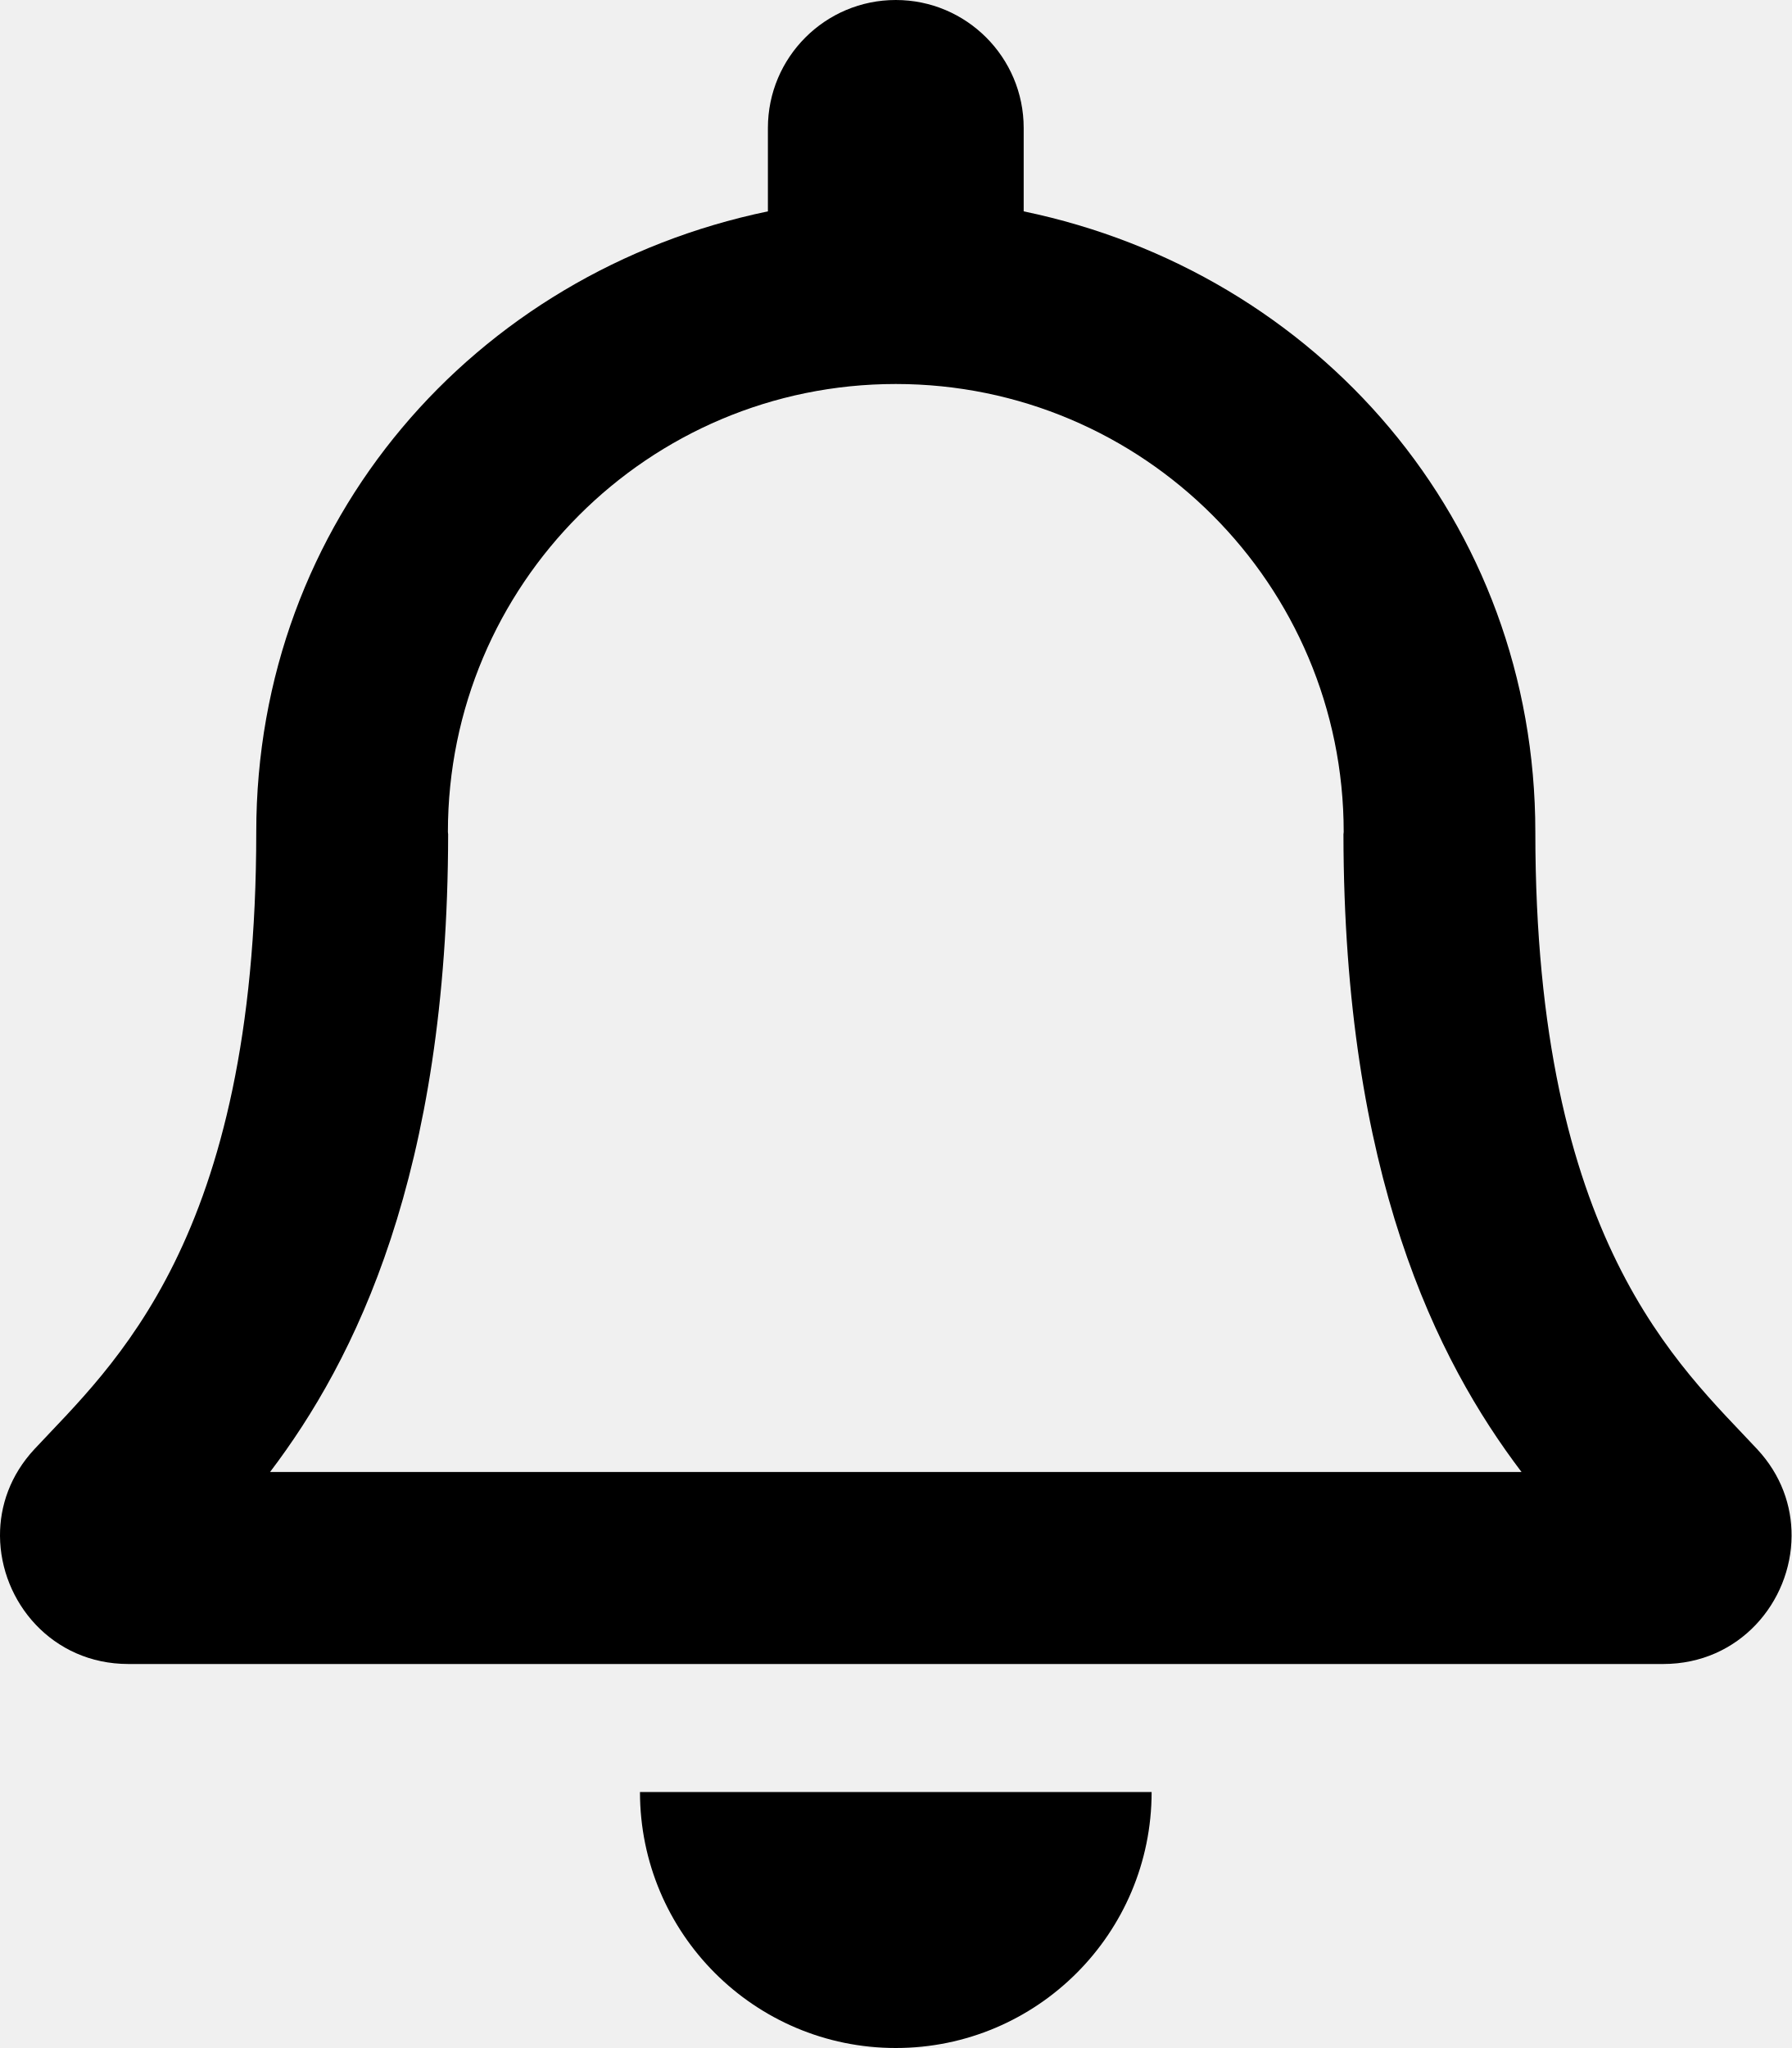
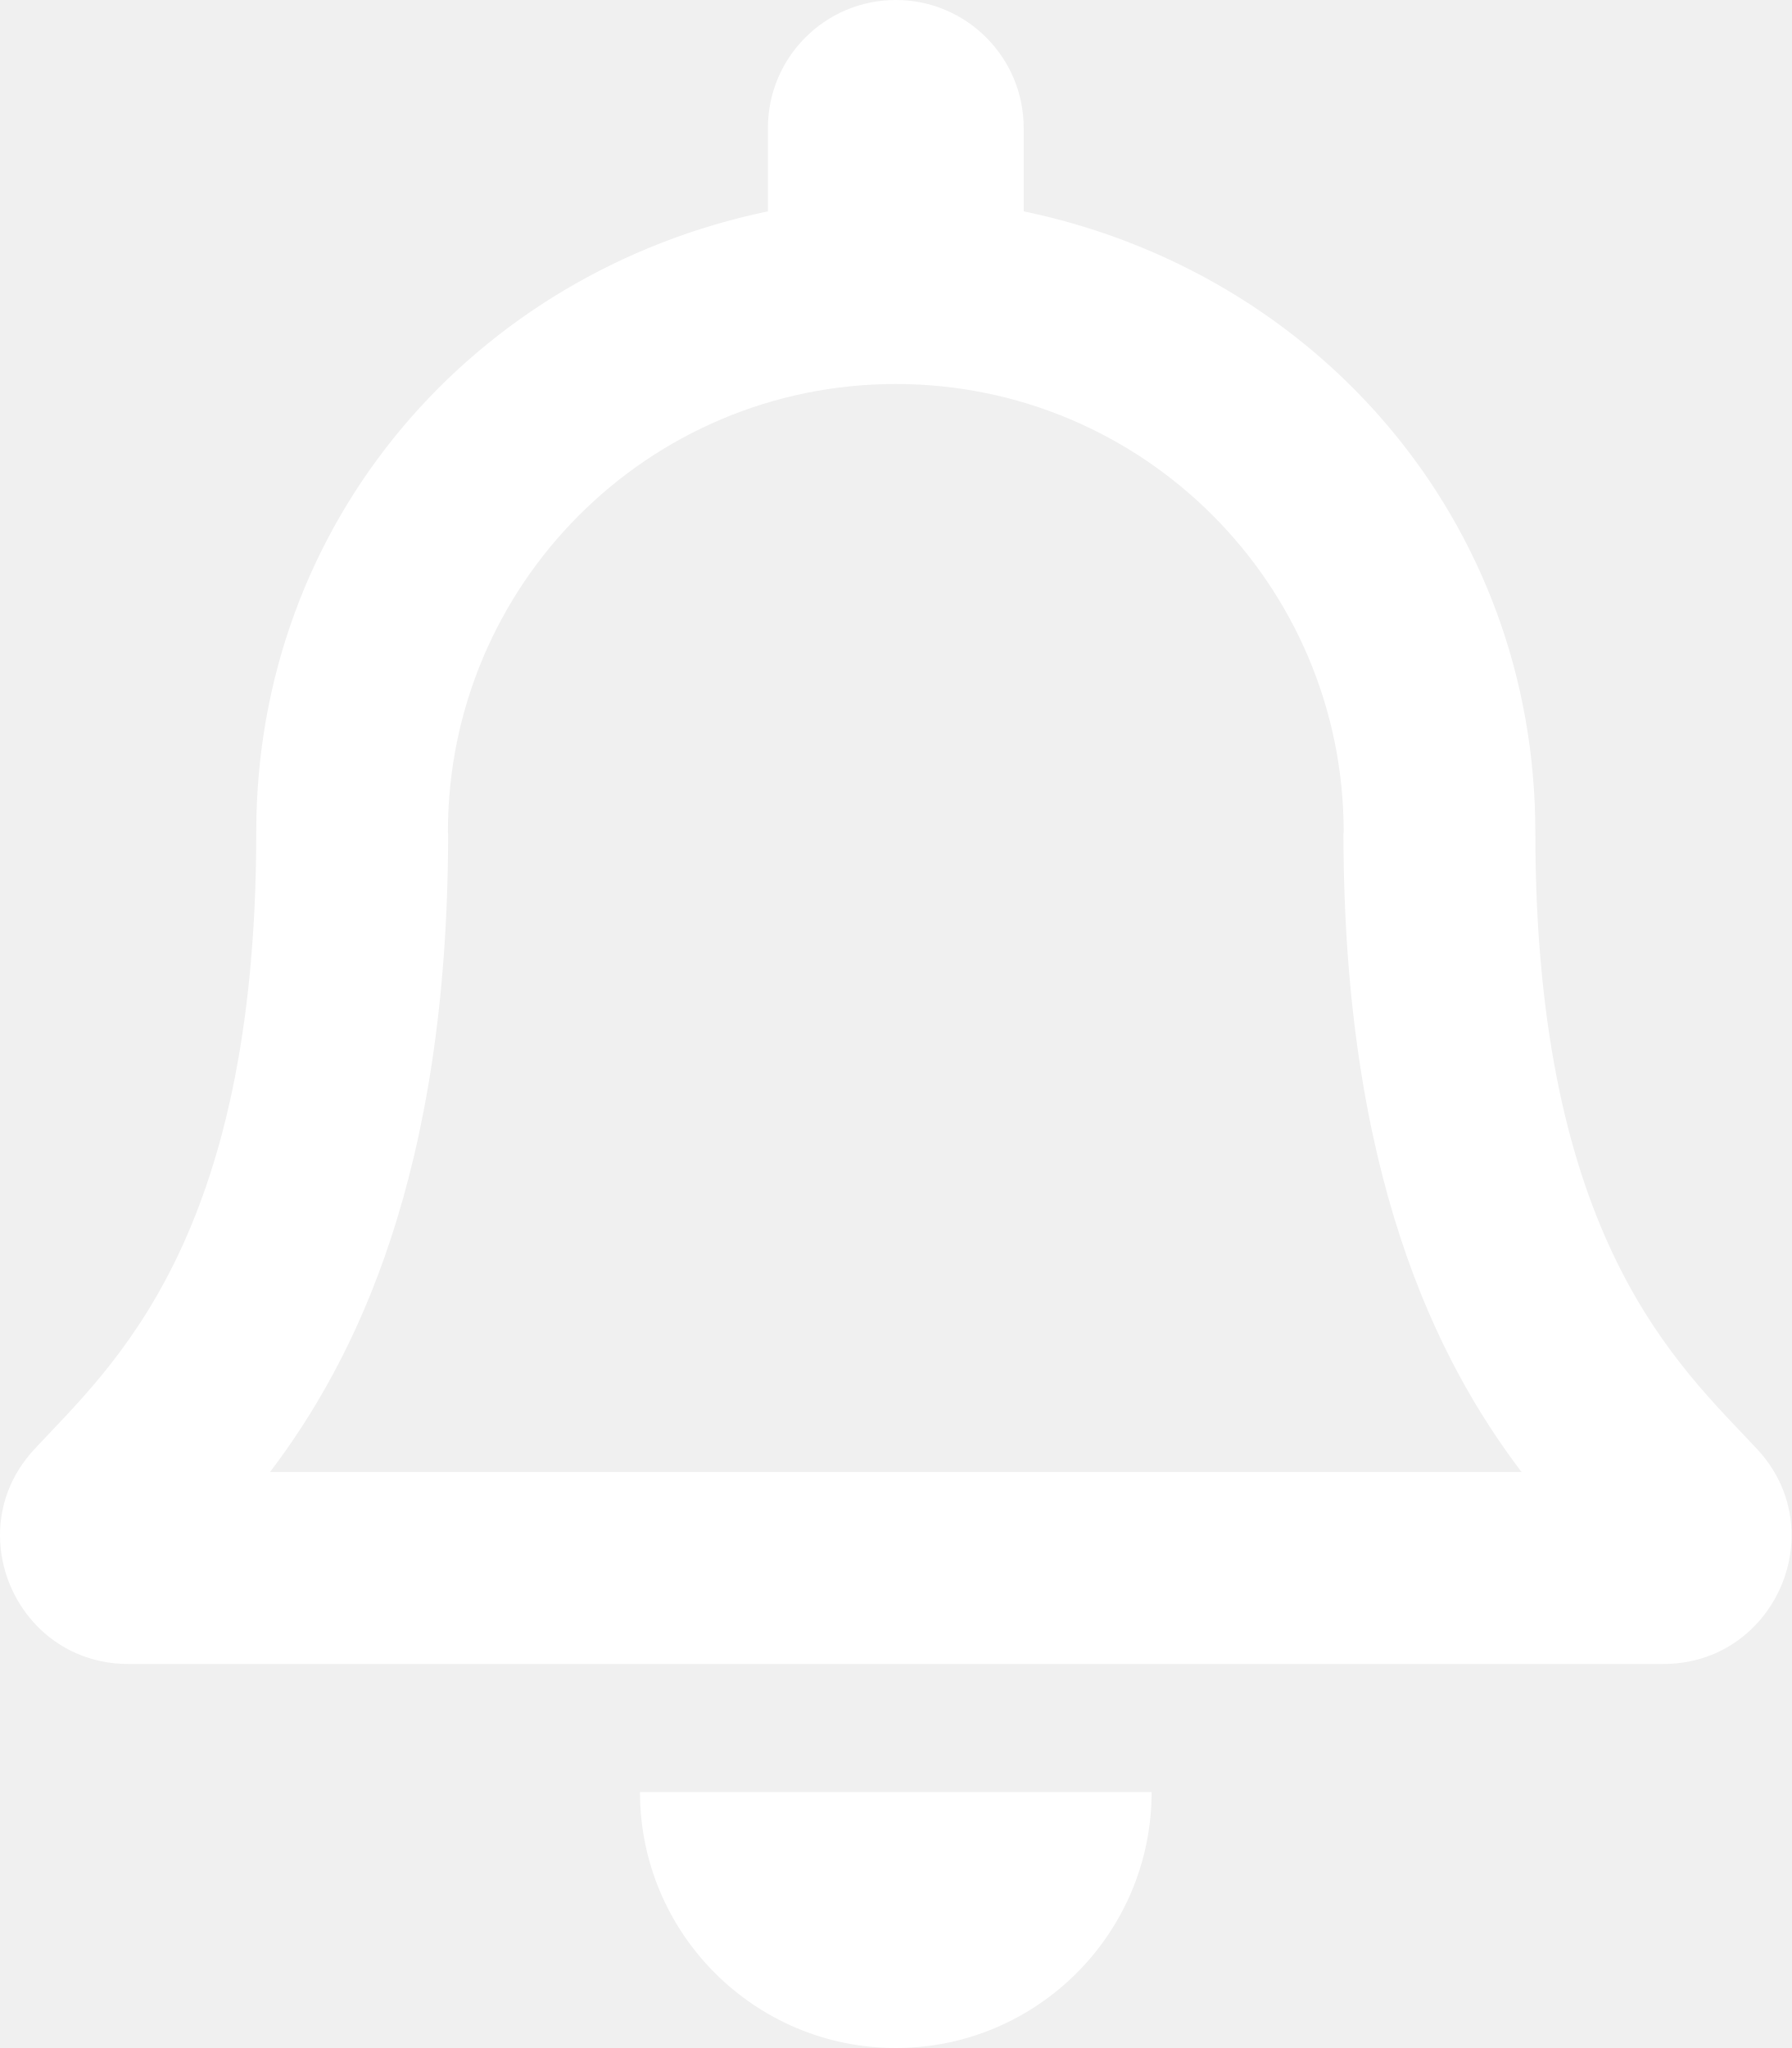
<svg xmlns="http://www.w3.org/2000/svg" aria-hidden="true" focusable="false" data-prefix="far" data-icon="bell" class="svg-inline--fa fa-bell fa-w-14" role="img" viewBox="0 0 448 512">
-   <path fill="currentColor" d="M439.39 362.29c-19.32-20.76-55.47-51.99-55.47-154.29 0-77.7-54.48-139.9-127.94-155.16V32c0-17.67-14.32-32-31.98-32s-31.98 14.33-31.98 32v20.84C118.56 68.1 64.08 130.3 64.08 208c0 102.3-36.15 133.53-55.47 154.29-6 6.45-8.66 14.16-8.61 21.71.11 16.4 12.98 32 32.1 32h383.8c19.12 0 32-15.6 32.1-32 .05-7.55-2.61-15.27-8.61-21.71zM67.53 368c21.22-27.97 44.42-74.33 44.53-159.42 0-.2-.06-.38-.06-.58 0-61.86 50.14-112 112-112s112 50.14 112 112c0 .2-.06.38-.06.58.11 85.1 23.31 131.46 44.53 159.42H67.53zM224 512c35.32 0 63.97-28.65 63.97-64H160.03c0 35.35 28.65 64 63.97 64z" />
+   <path fill="#fff" d="M439.39 362.29c-19.32-20.76-55.47-51.99-55.47-154.29 0-77.7-54.48-139.9-127.94-155.16V32c0-17.67-14.32-32-31.98-32s-31.98 14.33-31.98 32v20.84C118.56 68.1 64.08 130.3 64.08 208c0 102.3-36.15 133.53-55.47 154.29-6 6.45-8.66 14.16-8.61 21.71.11 16.4 12.98 32 32.1 32h383.8c19.12 0 32-15.6 32.1-32 .05-7.55-2.61-15.27-8.61-21.71zM67.53 368c21.22-27.97 44.42-74.33 44.53-159.42 0-.2-.06-.38-.06-.58 0-61.86 50.14-112 112-112s112 50.14 112 112c0 .2-.06.38-.06.58.11 85.1 23.31 131.46 44.53 159.42H67.53zM224 512c35.32 0 63.97-28.65 63.97-64H160.03c0 35.35 28.65 64 63.97 64z" />
</svg>
